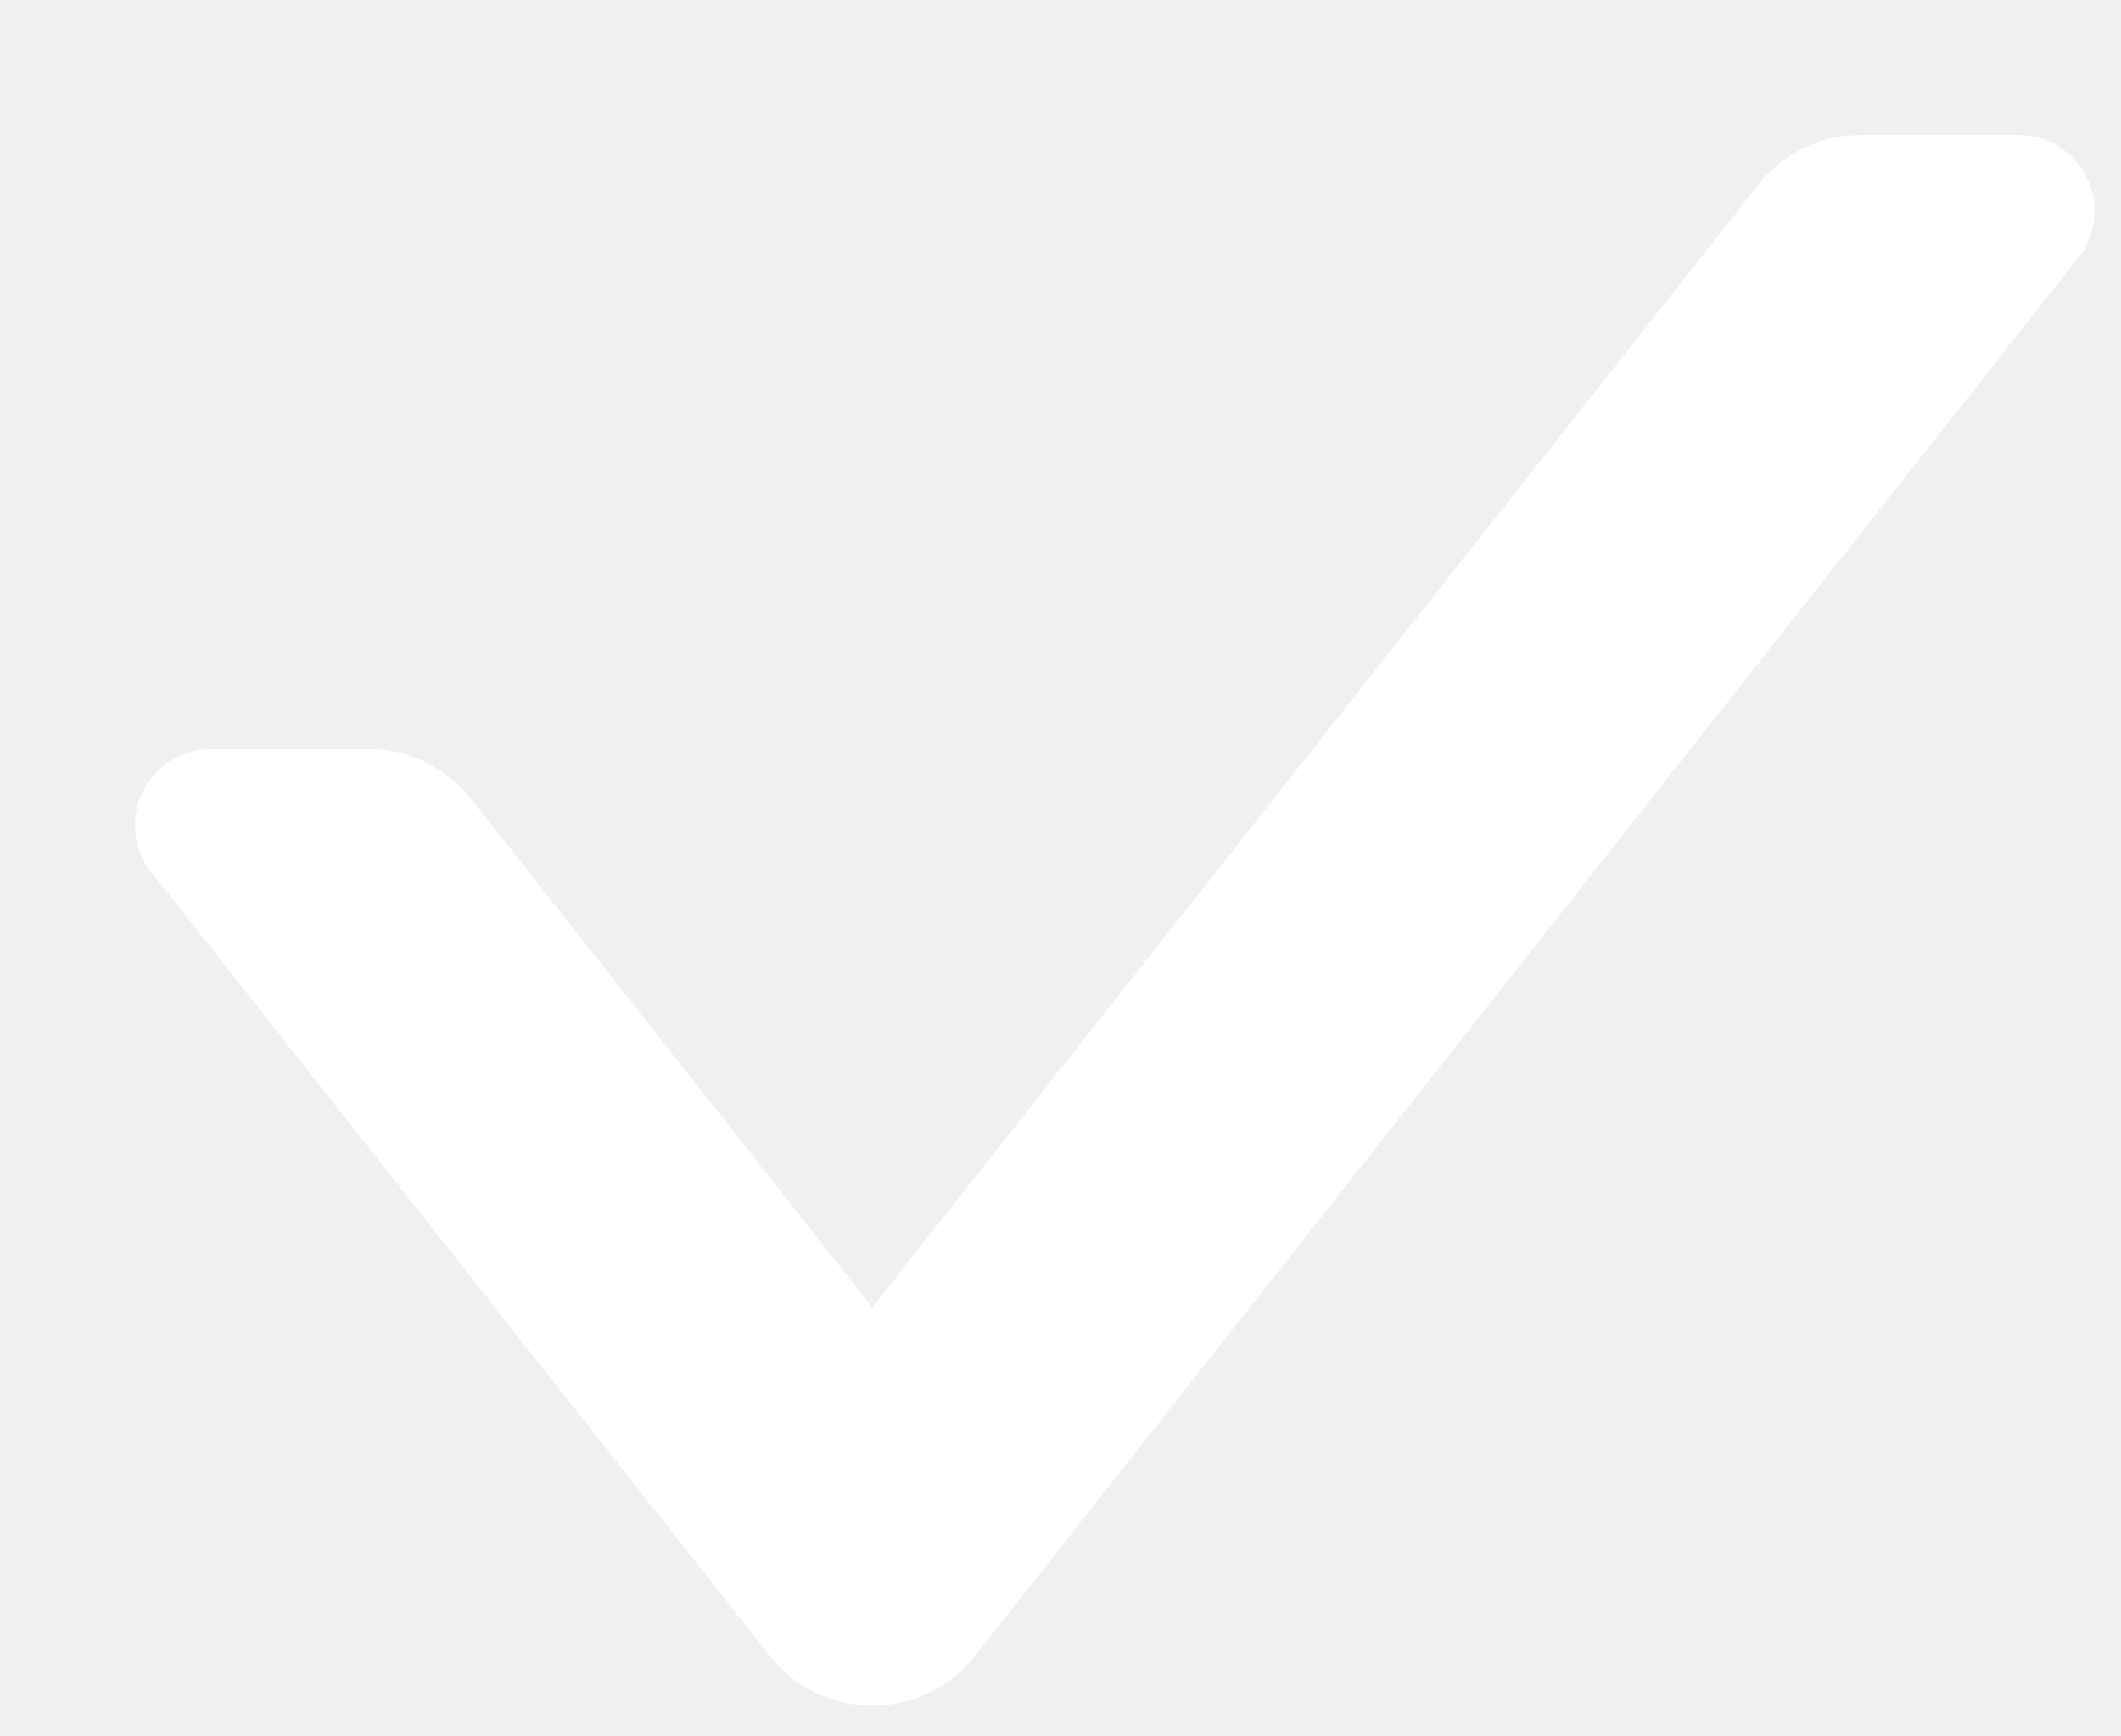
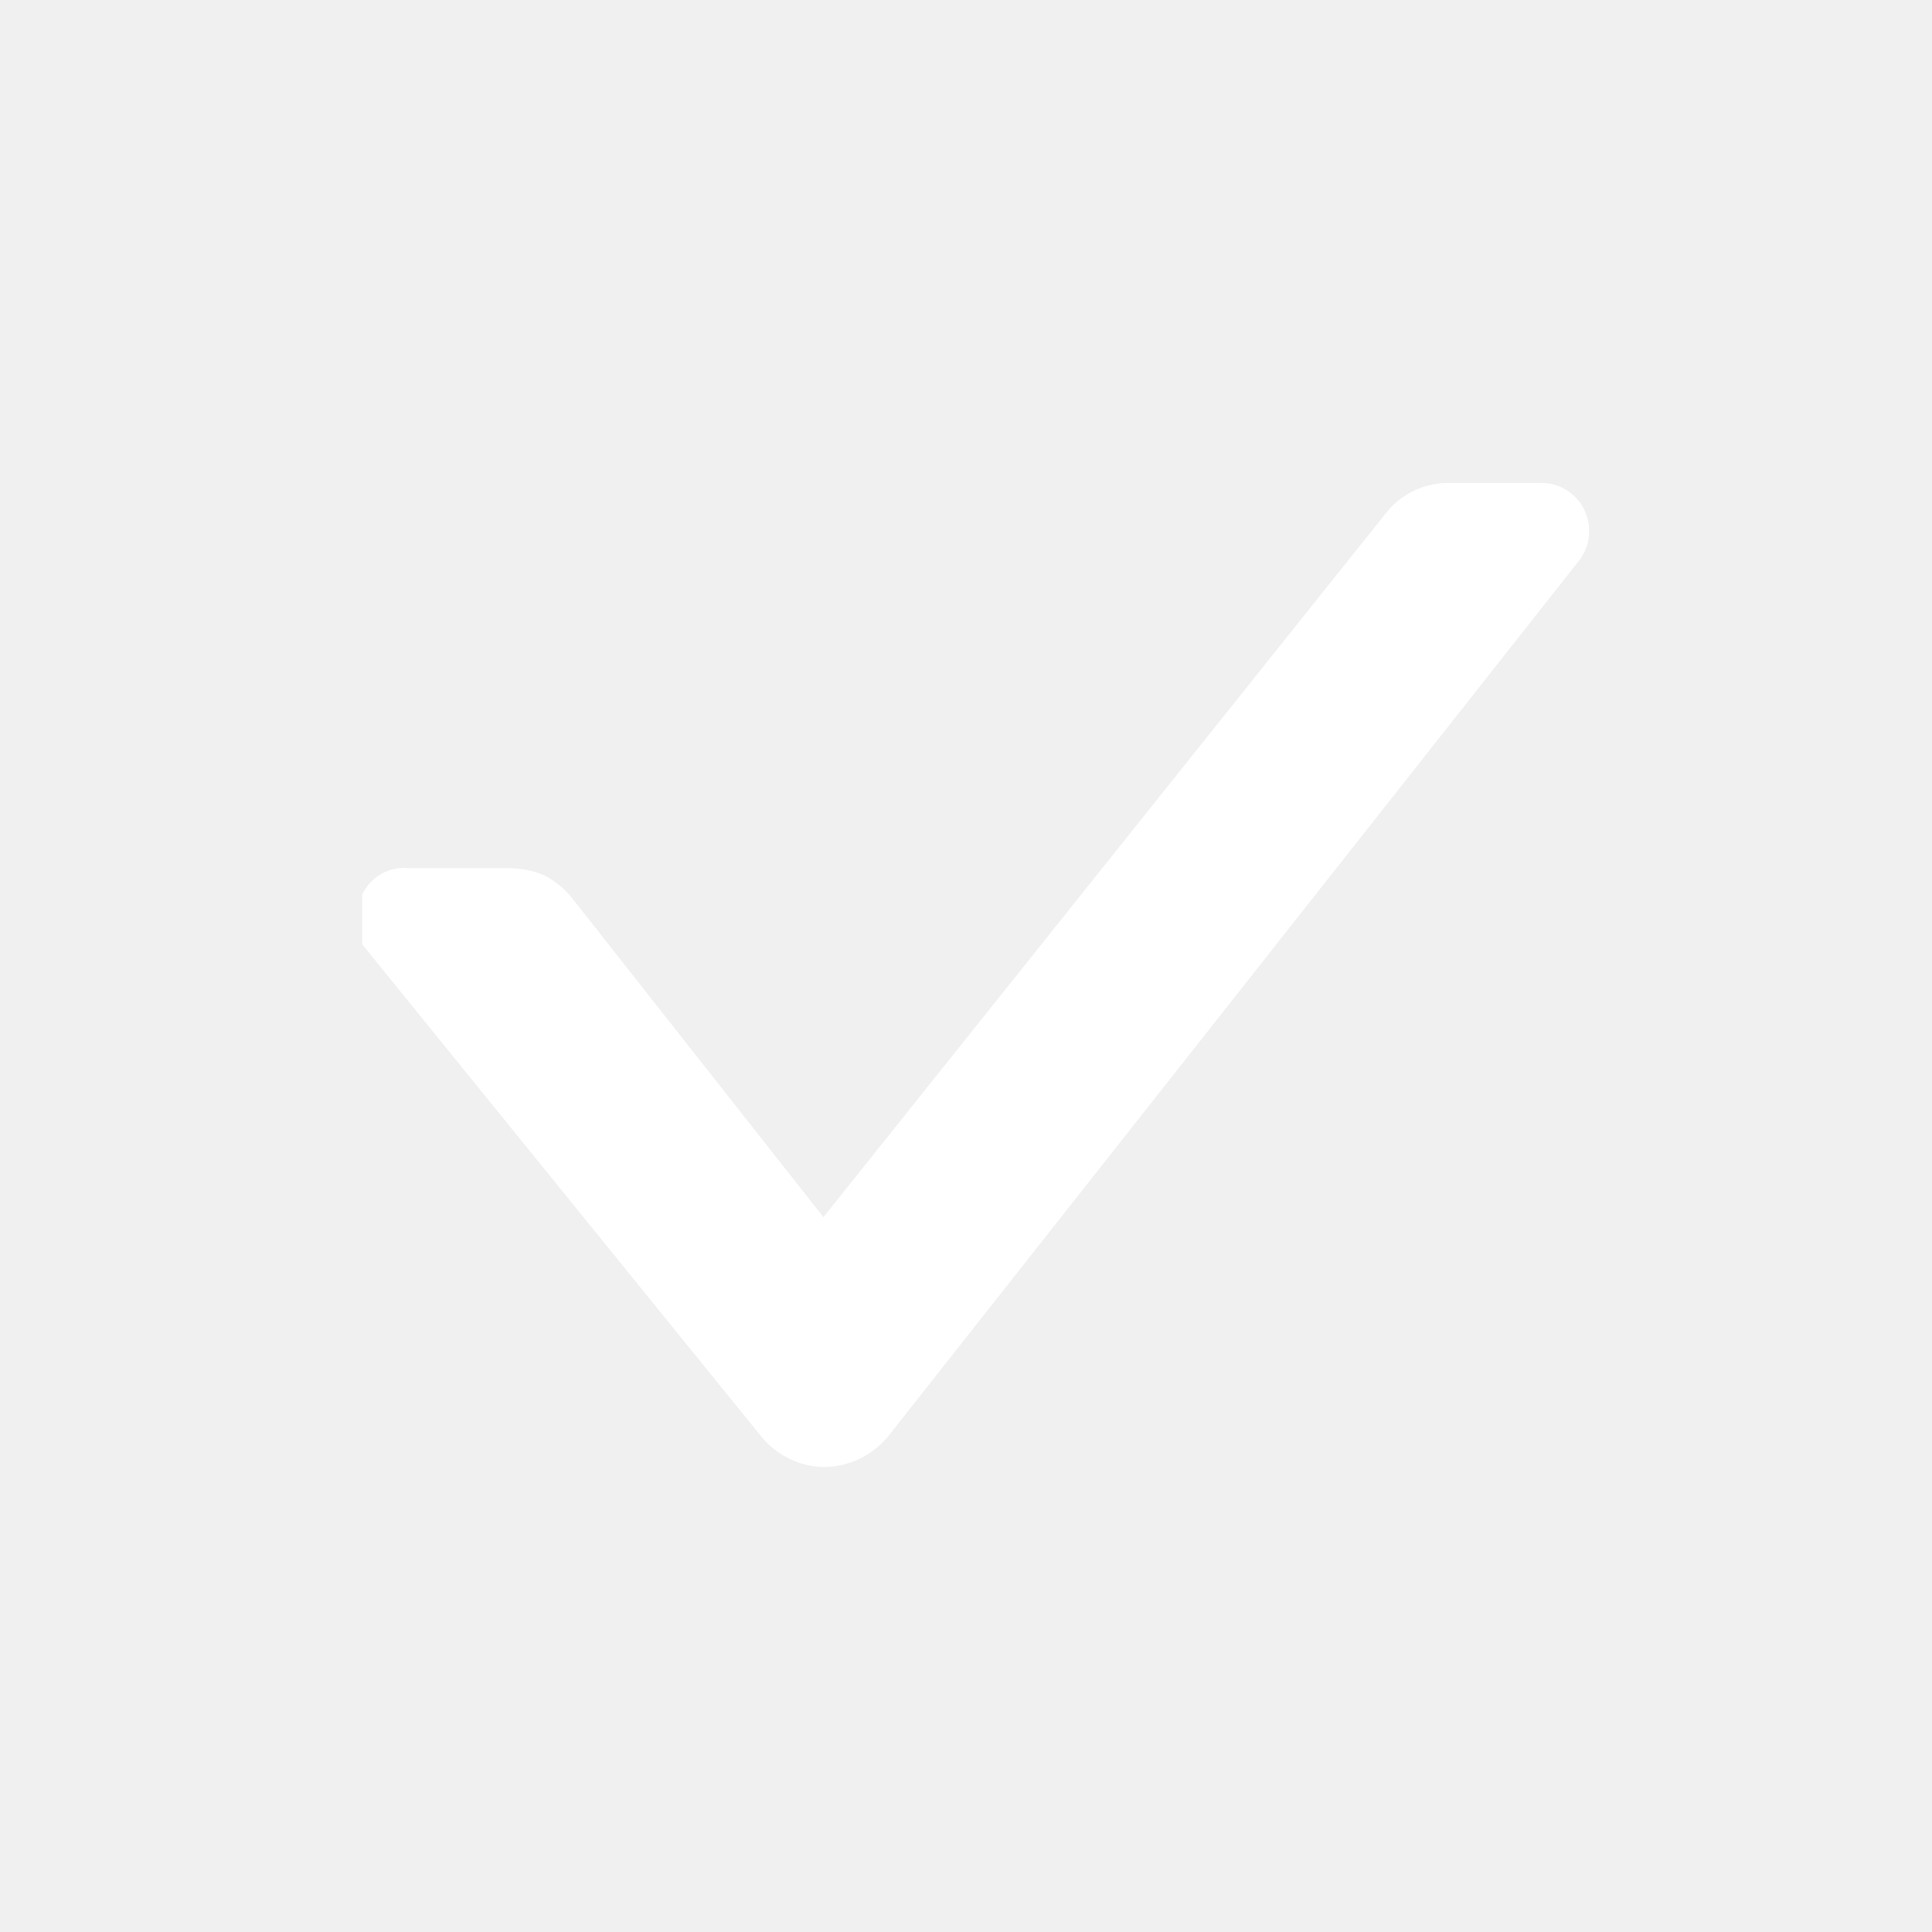
- <svg xmlns="http://www.w3.org/2000/svg" width="11" height="9" viewBox="0 0 11 9" fill="none">
-   <path d="M1.913 4.035H1.913C1.993 4.035 2.071 4.053 2.142 4.088C2.213 4.123 2.276 4.173 2.325 4.235L1.913 4.035ZM1.913 4.035H1.094C0.89 4.035 0.777 4.27 0.902 4.429L0.902 4.429L4.112 8.496L4.112 8.496C4.322 8.762 4.726 8.761 4.937 8.496L4.937 8.496L10.66 1.244C10.66 1.244 10.66 1.244 10.66 1.243C10.788 1.083 10.67 0.85 10.469 0.85H9.65C9.489 0.85 9.337 0.923 9.238 1.05C9.238 1.051 9.237 1.051 9.237 1.051L4.524 7.022M1.913 4.035L4.524 7.022M4.524 7.022L2.325 4.235L4.524 7.022Z" fill="white" stroke="white" stroke-width="0.3" />
+ <svg xmlns="http://www.w3.org/2000/svg" width="24" height="24" viewBox="0 0 24 24" fill="none">
+   <g clip-path="url(#clip0)">
+     <path d="M19.679 6.33C19.631 6.231 19.557 6.148 19.464 6.09C19.371 6.031 19.264 6 19.154 6H17.999C17.845 5.998 17.693 6.032 17.555 6.1C17.417 6.167 17.297 6.267 17.204 6.39L10.229 15.12L7.109 11.16C7.016 11.042 6.898 10.945 6.764 10.875C6.622 10.814 6.469 10.783 6.314 10.785H5.084C4.964 10.771 4.843 10.796 4.738 10.855C4.633 10.914 4.549 11.005 4.499 11.115C4.439 11.206 4.406 11.313 4.406 11.423C4.406 11.532 4.439 11.639 4.499 11.73L9.449 17.835C9.543 17.953 9.661 18.049 9.796 18.116C9.931 18.184 10.079 18.221 10.229 18.225C10.385 18.224 10.538 18.189 10.678 18.121C10.818 18.054 10.941 17.956 11.039 17.835L19.619 6.96C19.687 6.871 19.728 6.765 19.739 6.654C19.75 6.542 19.729 6.43 19.679 6.33V6.33Z" fill="white" />
+   </g>
+   <defs>
+     <clipPath id="clip0">
+       <rect width="15.24" height="12.225" fill="white" transform="translate(4.5 6)" />
+     </clipPath>
+   </defs>
</svg>
